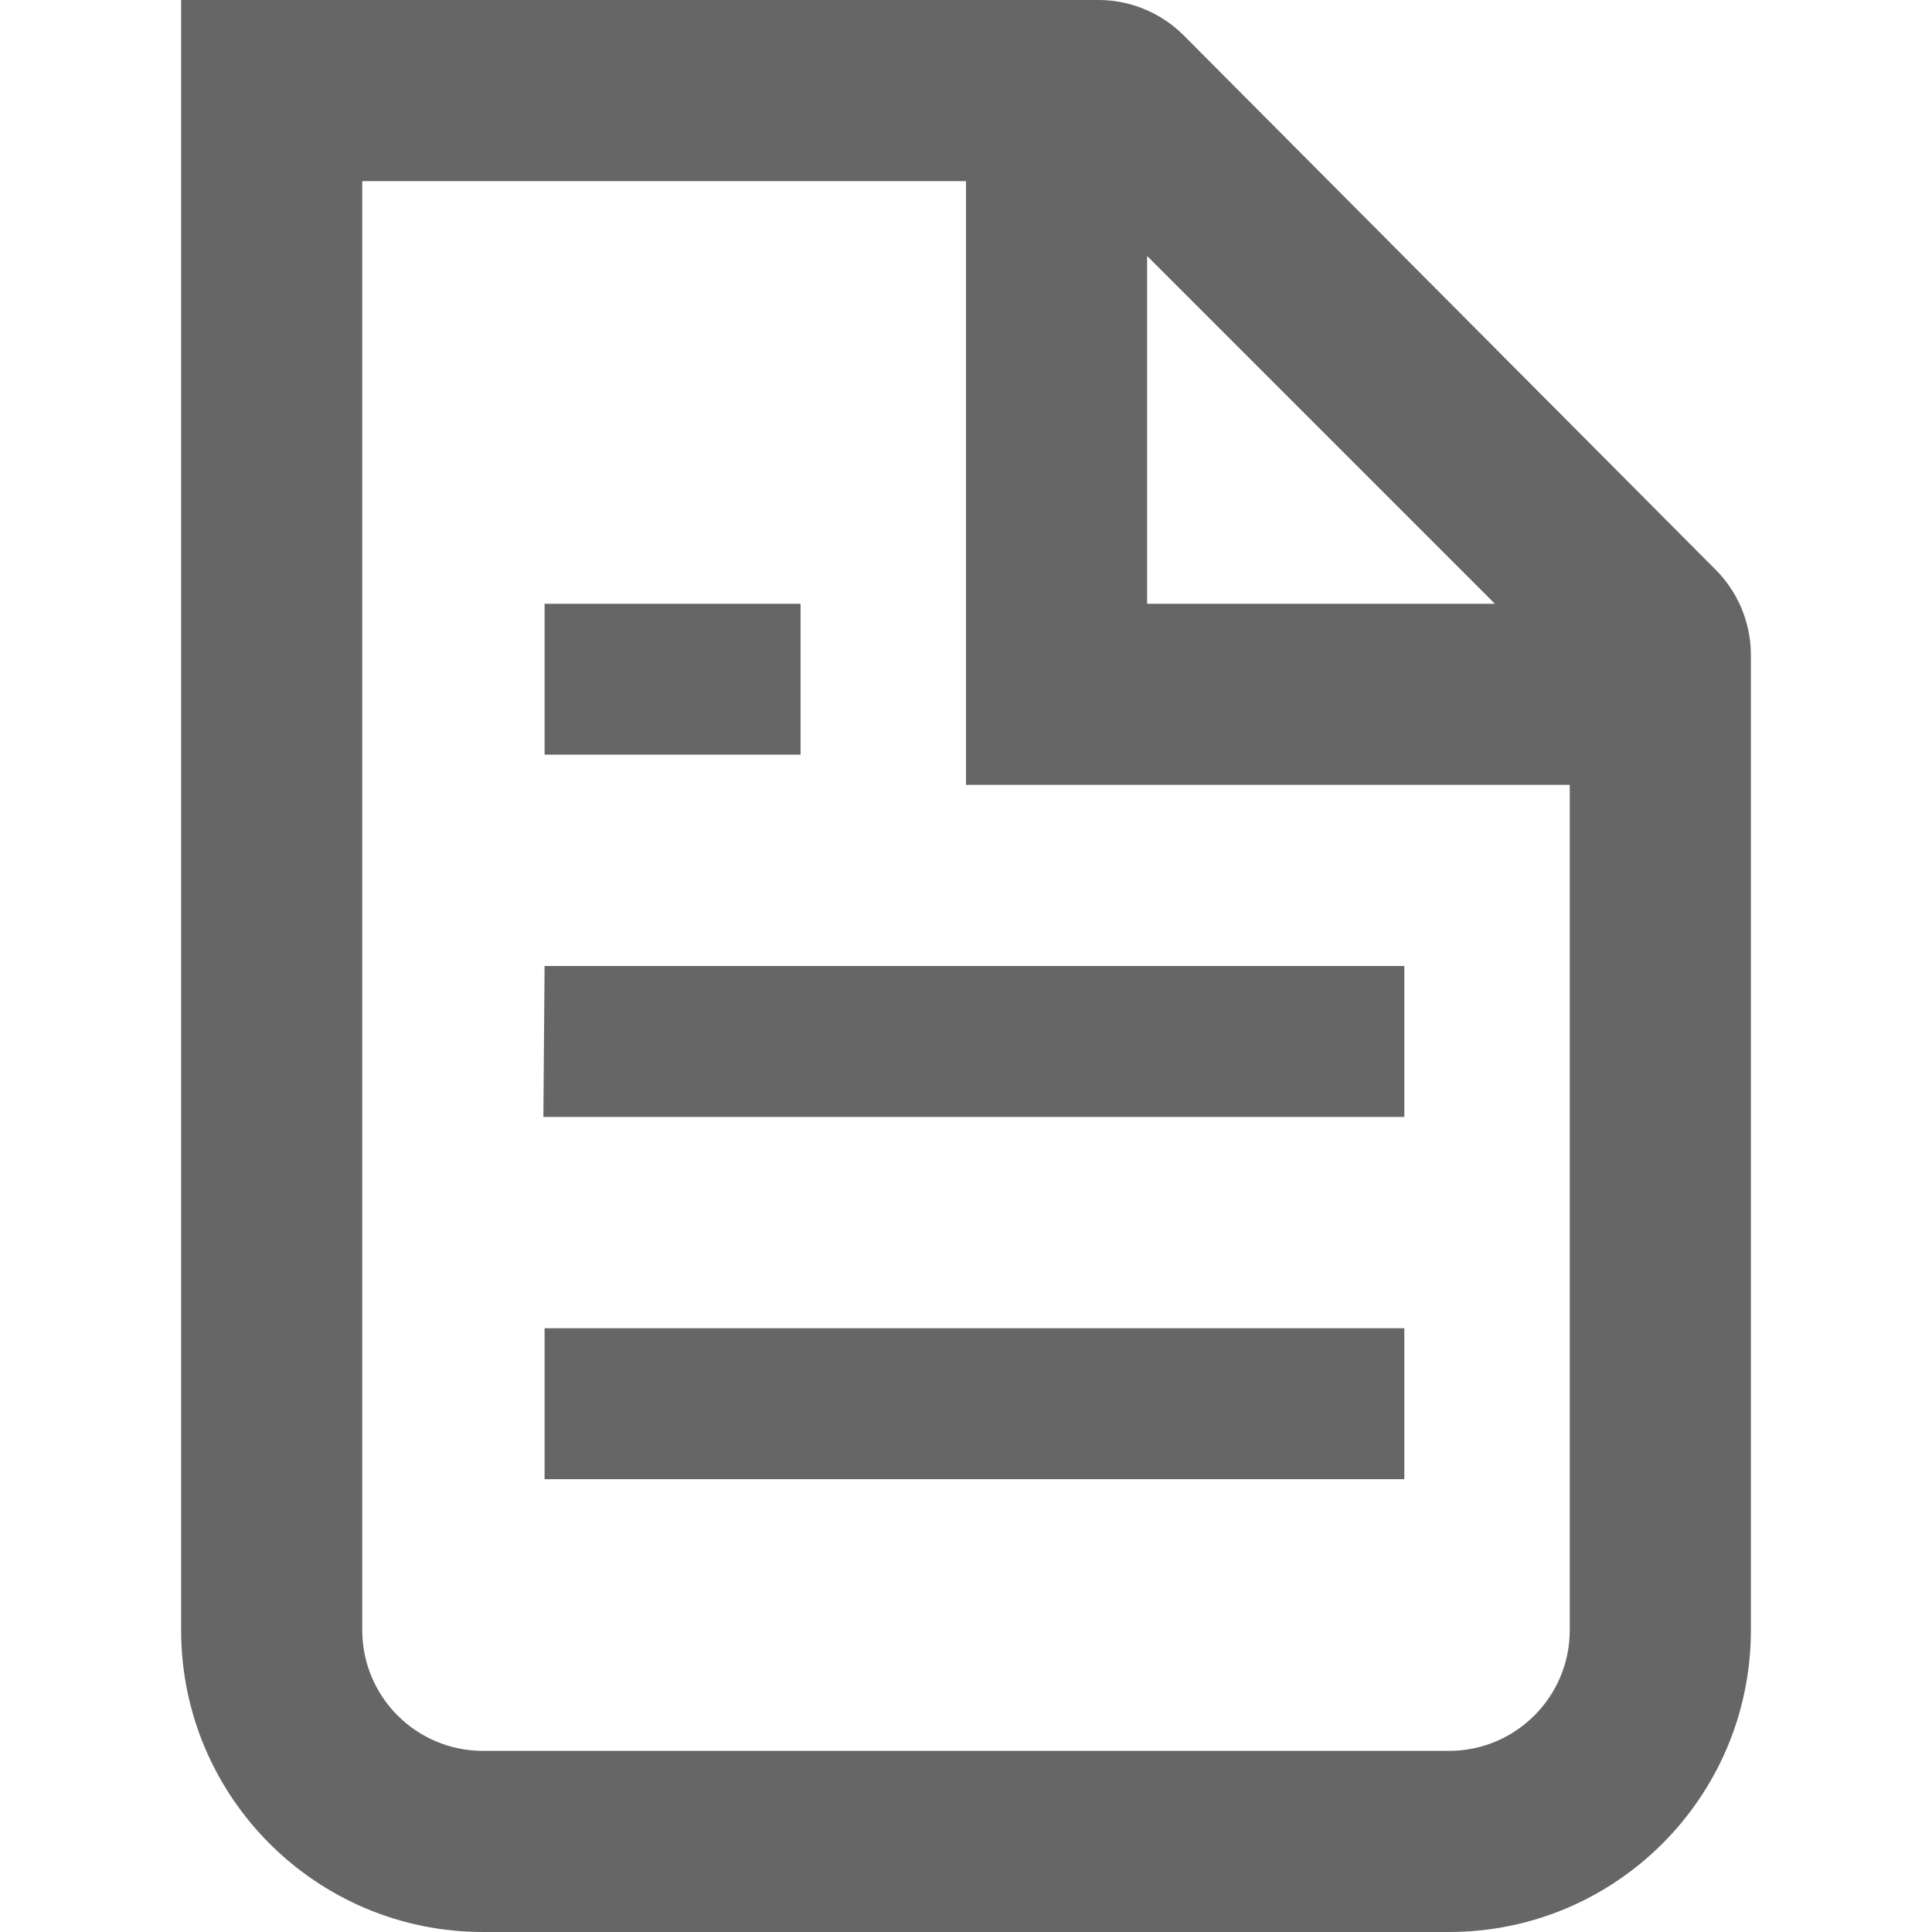
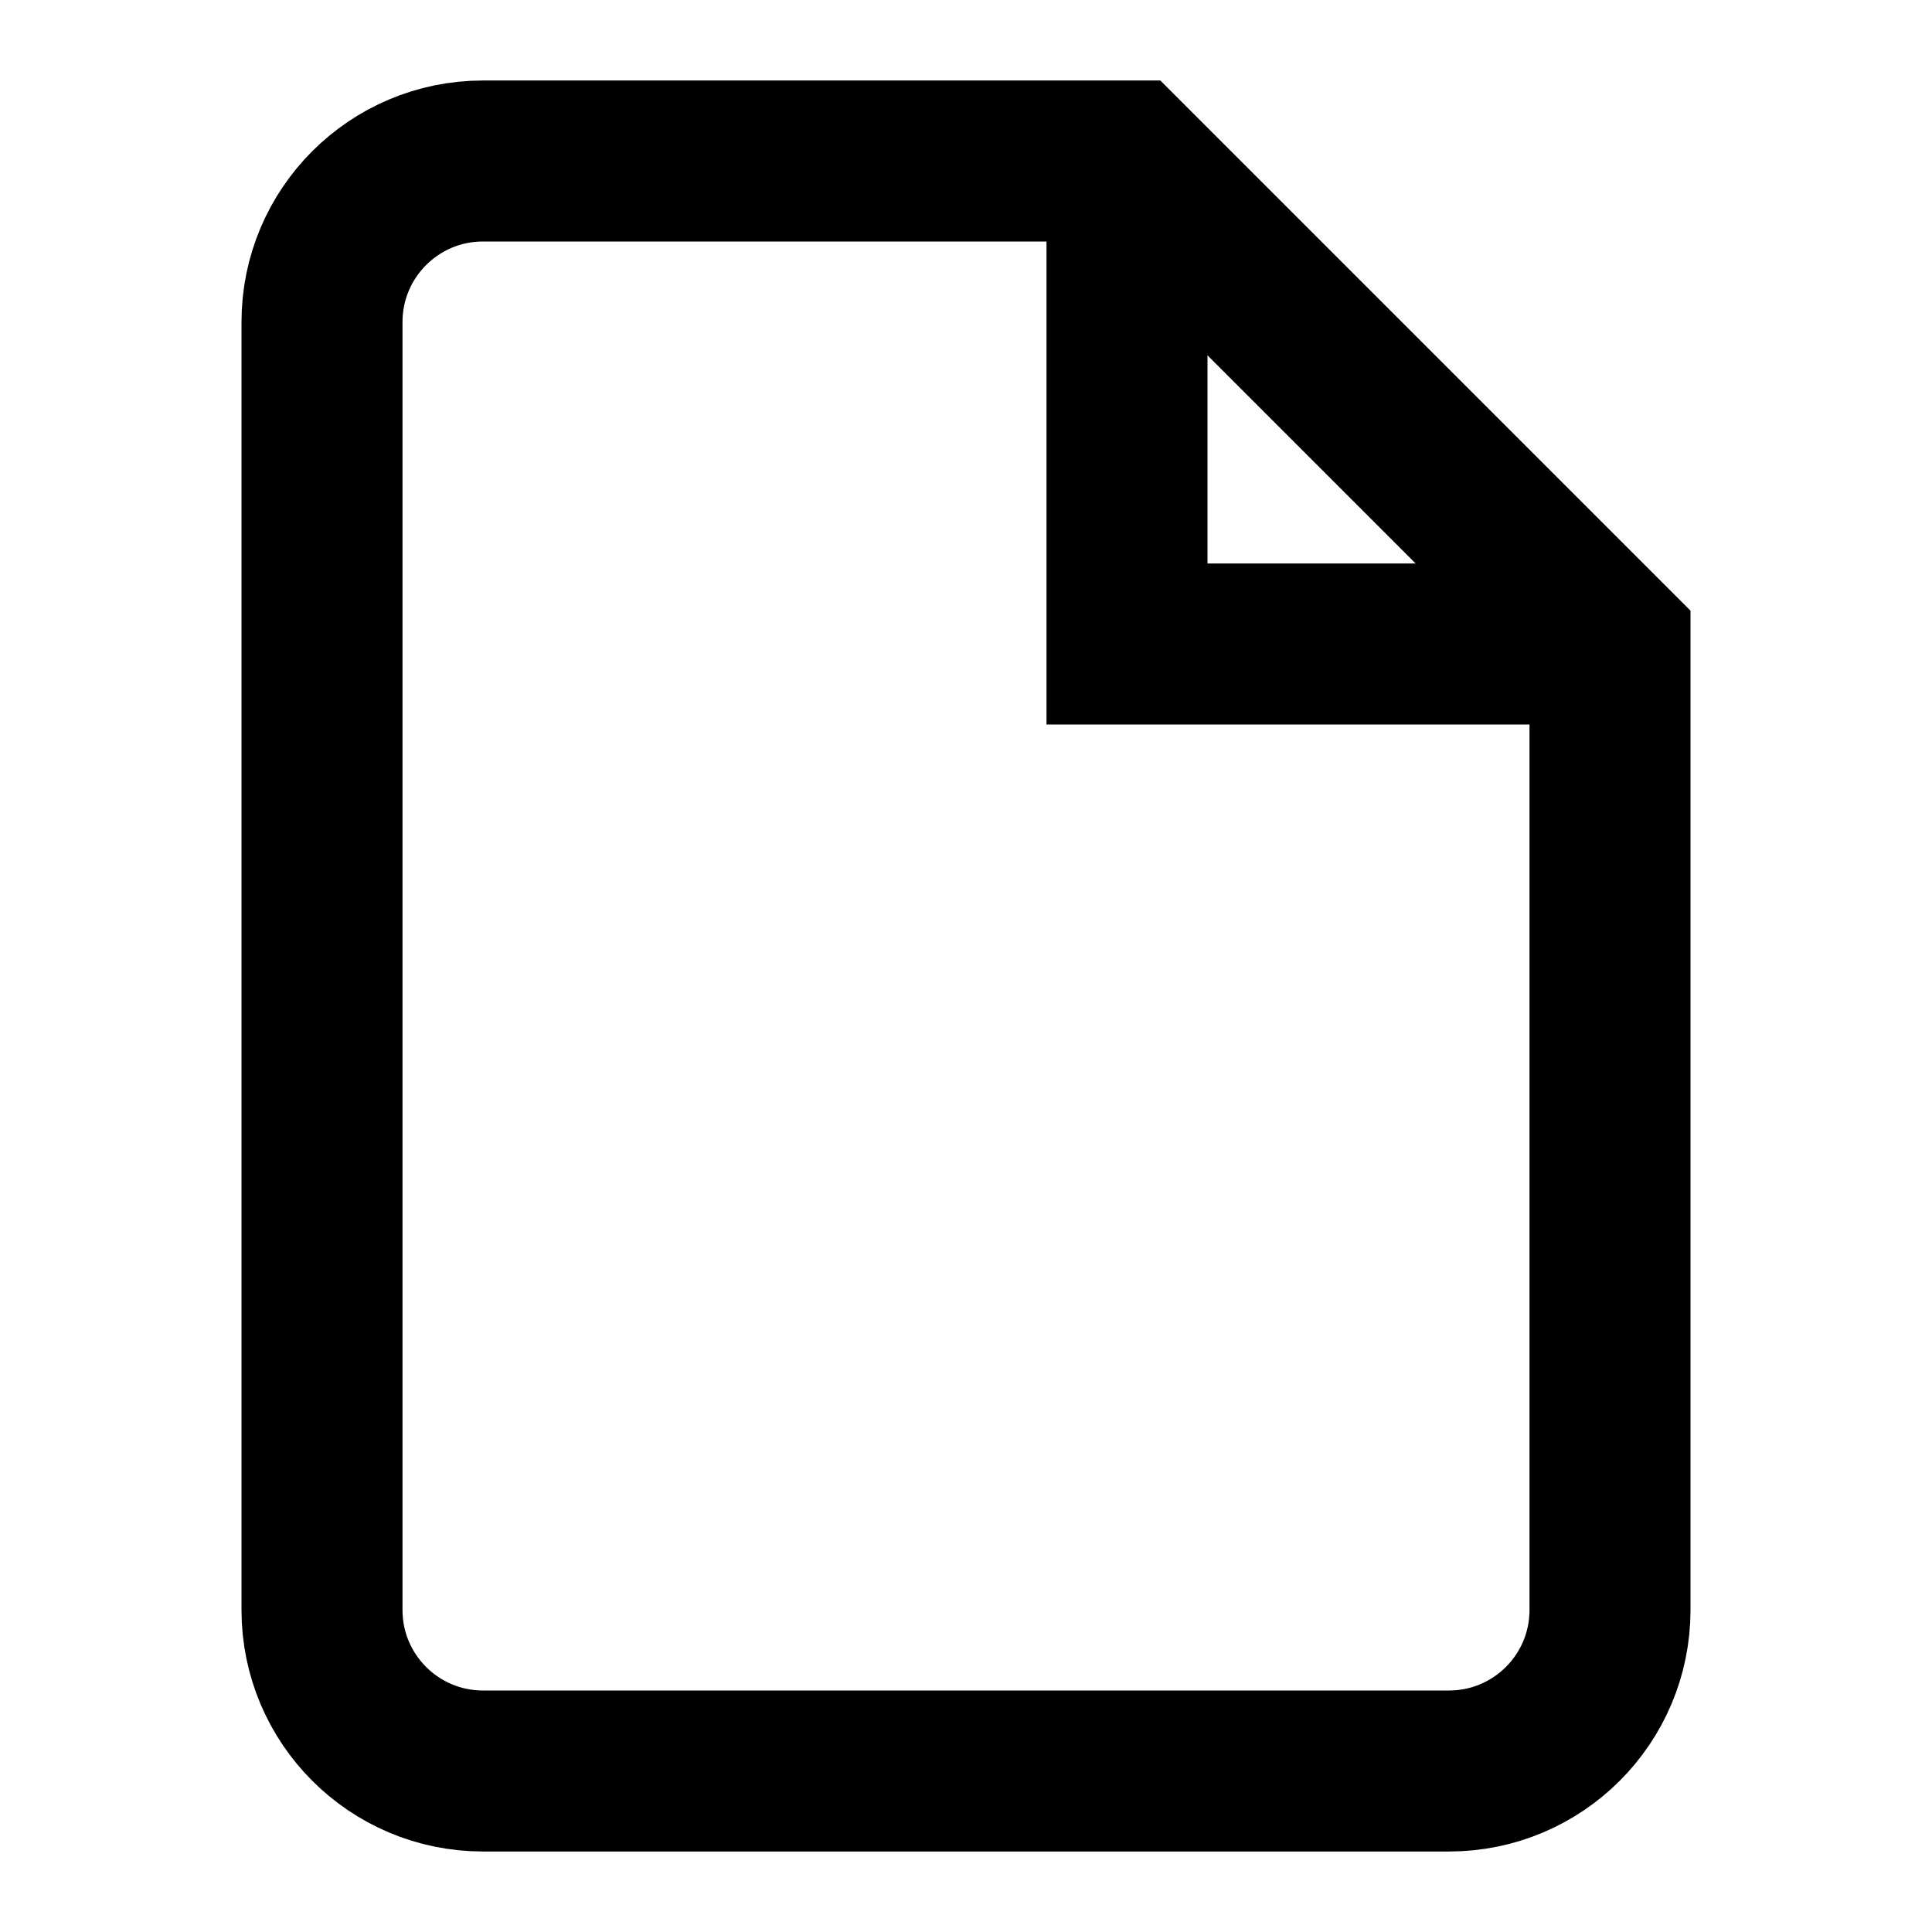
- <svg xmlns="http://www.w3.org/2000/svg" fill="none" viewBox="0 0 16 16">
-   <path d="M14.5 13.5V5.41a1 1 0 0 0-.3-.7L9.8.29A1 1 0 0 0 9.08 0H1.5v13.5A2.5 2.5 0 0 0 4 16h8a2.5 2.5 0 0 0 2.5-2.5m-1.5 0v-7H8v-5H3v12a1 1 0 0 0 1 1h8a1 1 0 0 0 1-1M9.5 5V2.12L12.38 5zM5.13 5h-.62v1.25h2.12V5zm-.62 3h7.12v1.25H4.5zm.62 3h-.62v1.25h7.12V11z" clip-rule="evenodd" fill="#666" fill-rule="evenodd" />
+ <svg xmlns="http://www.w3.org/2000/svg" width="24" height="24" viewBox="0 0 24 24" fill="none" stroke="currentColor" stroke-width="2">
+   <path d="M14 2H6a2 2 0 0 0-2 2v16a2 2 0 0 0 2 2h12a2 2 0 0 0 2-2V8z" />
+   <polyline points="14 2 14 8 20 8" />
</svg>
